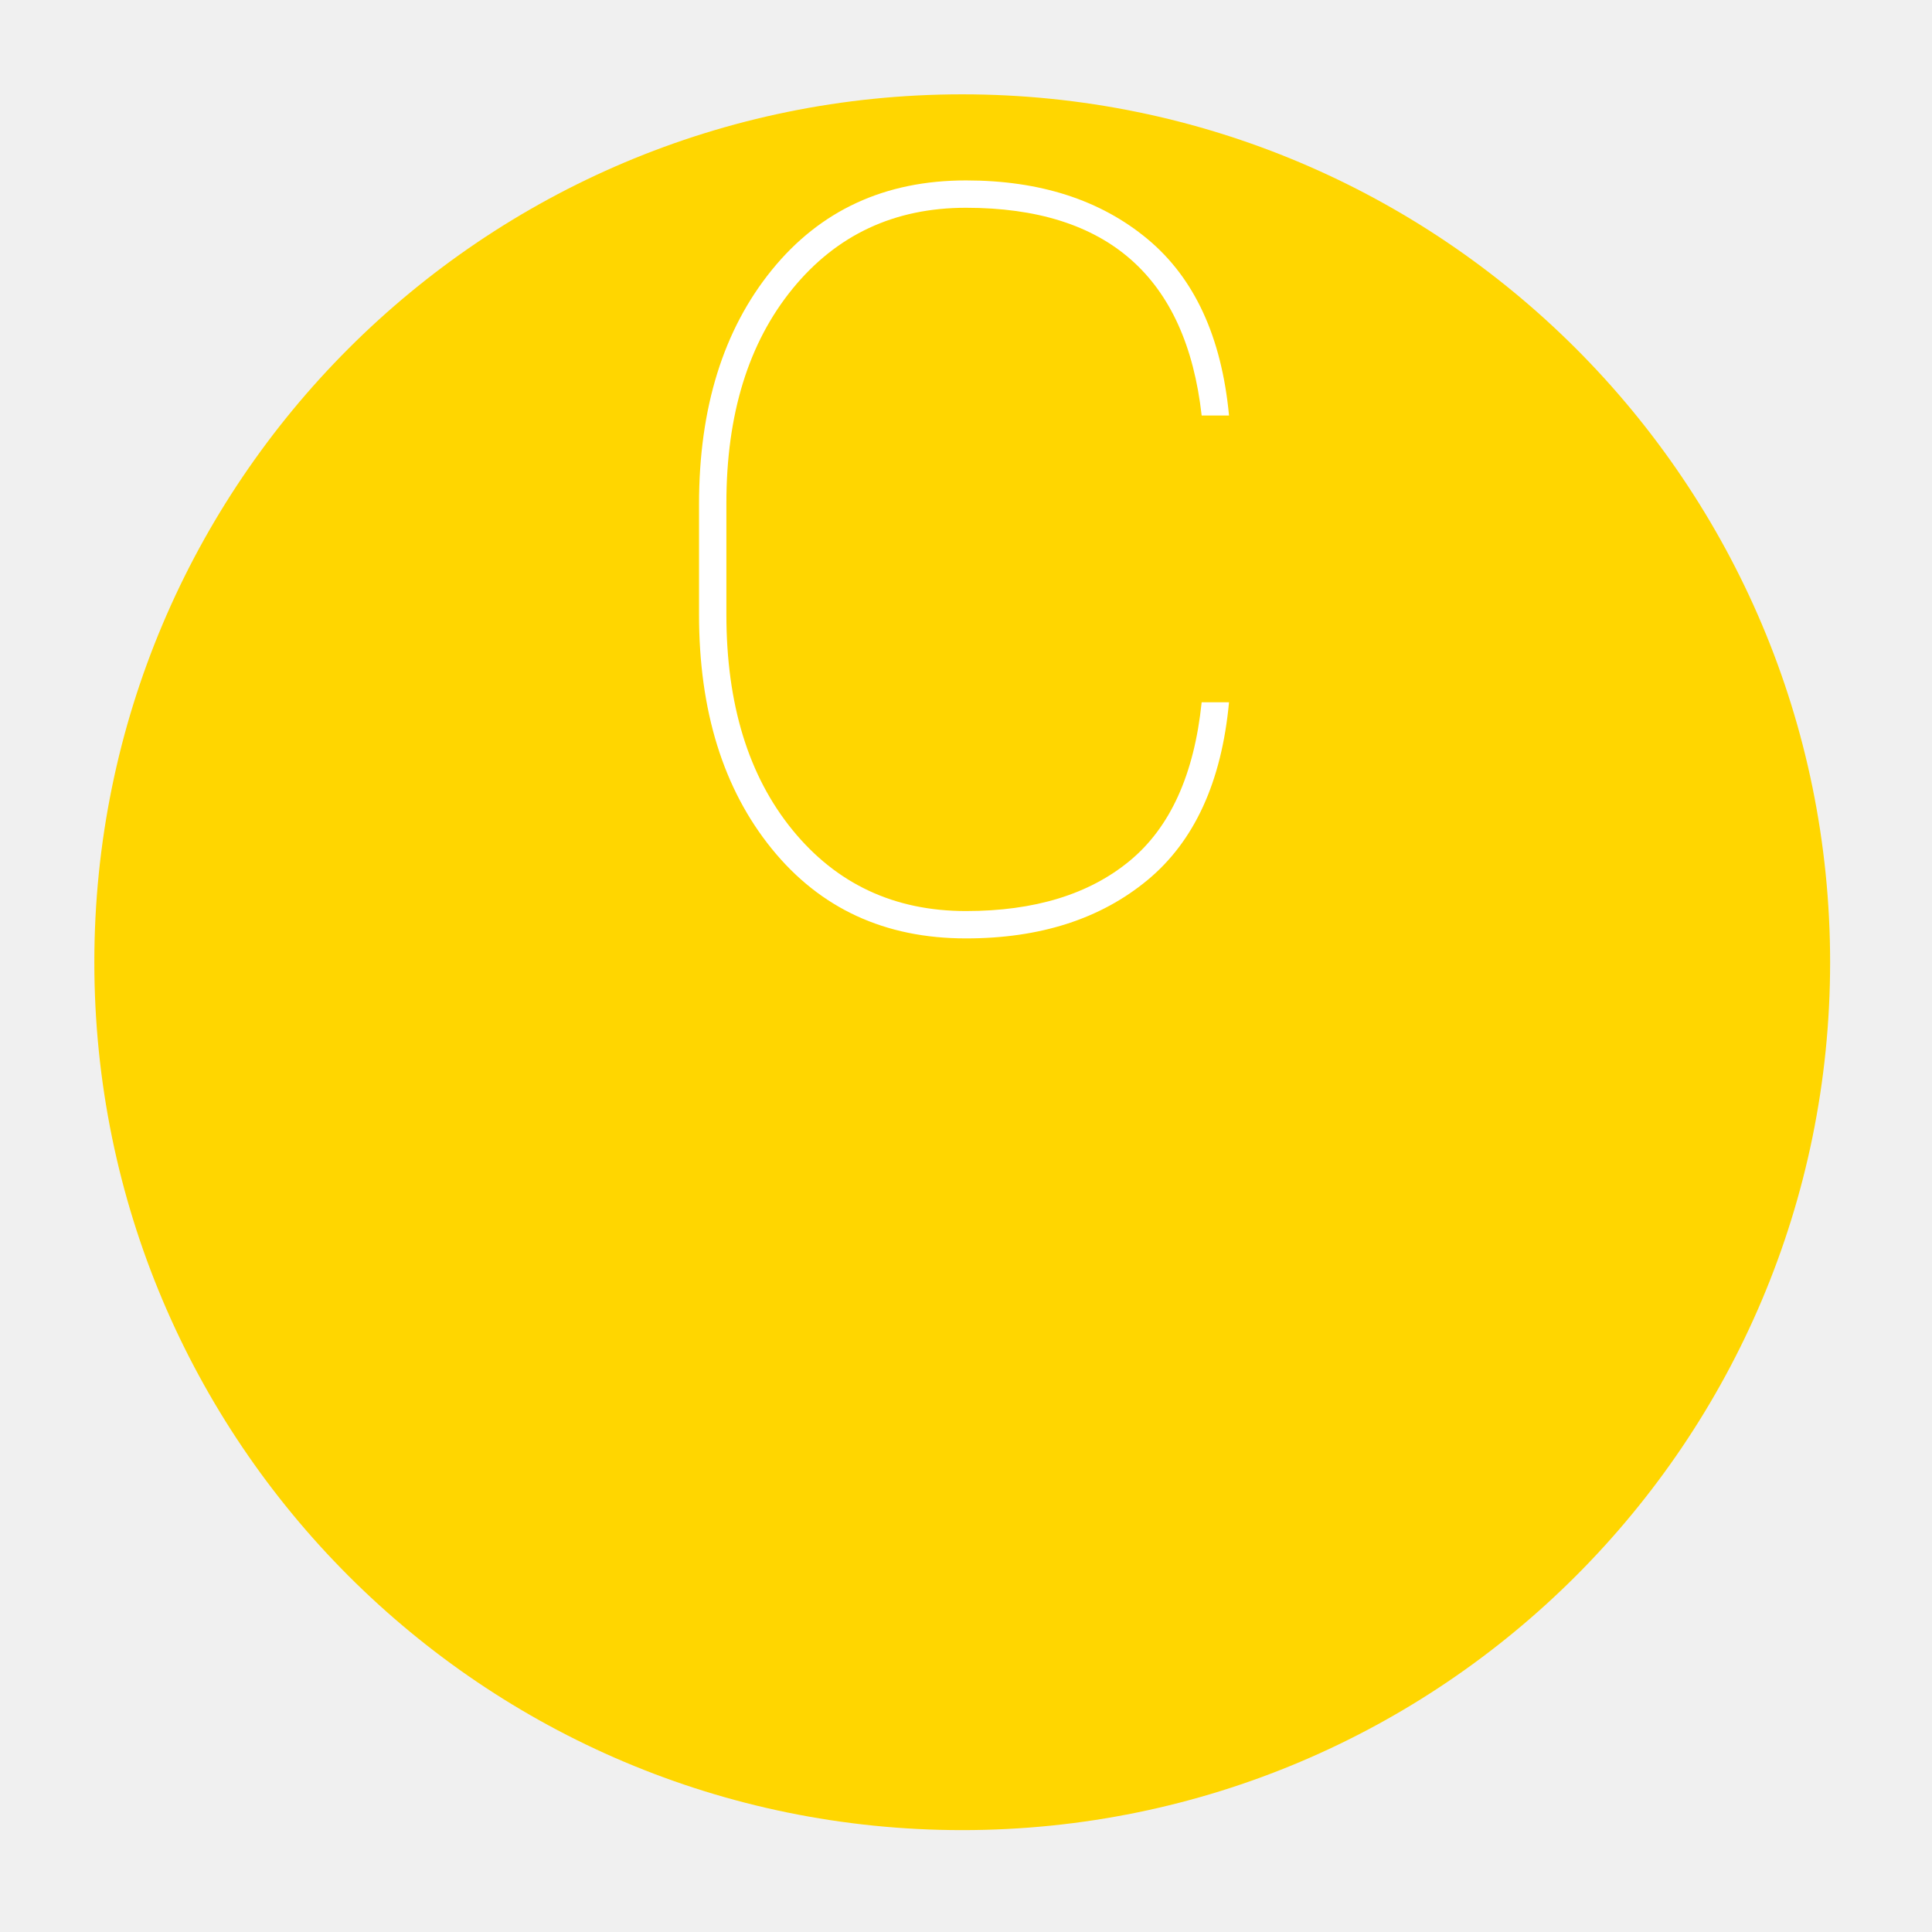
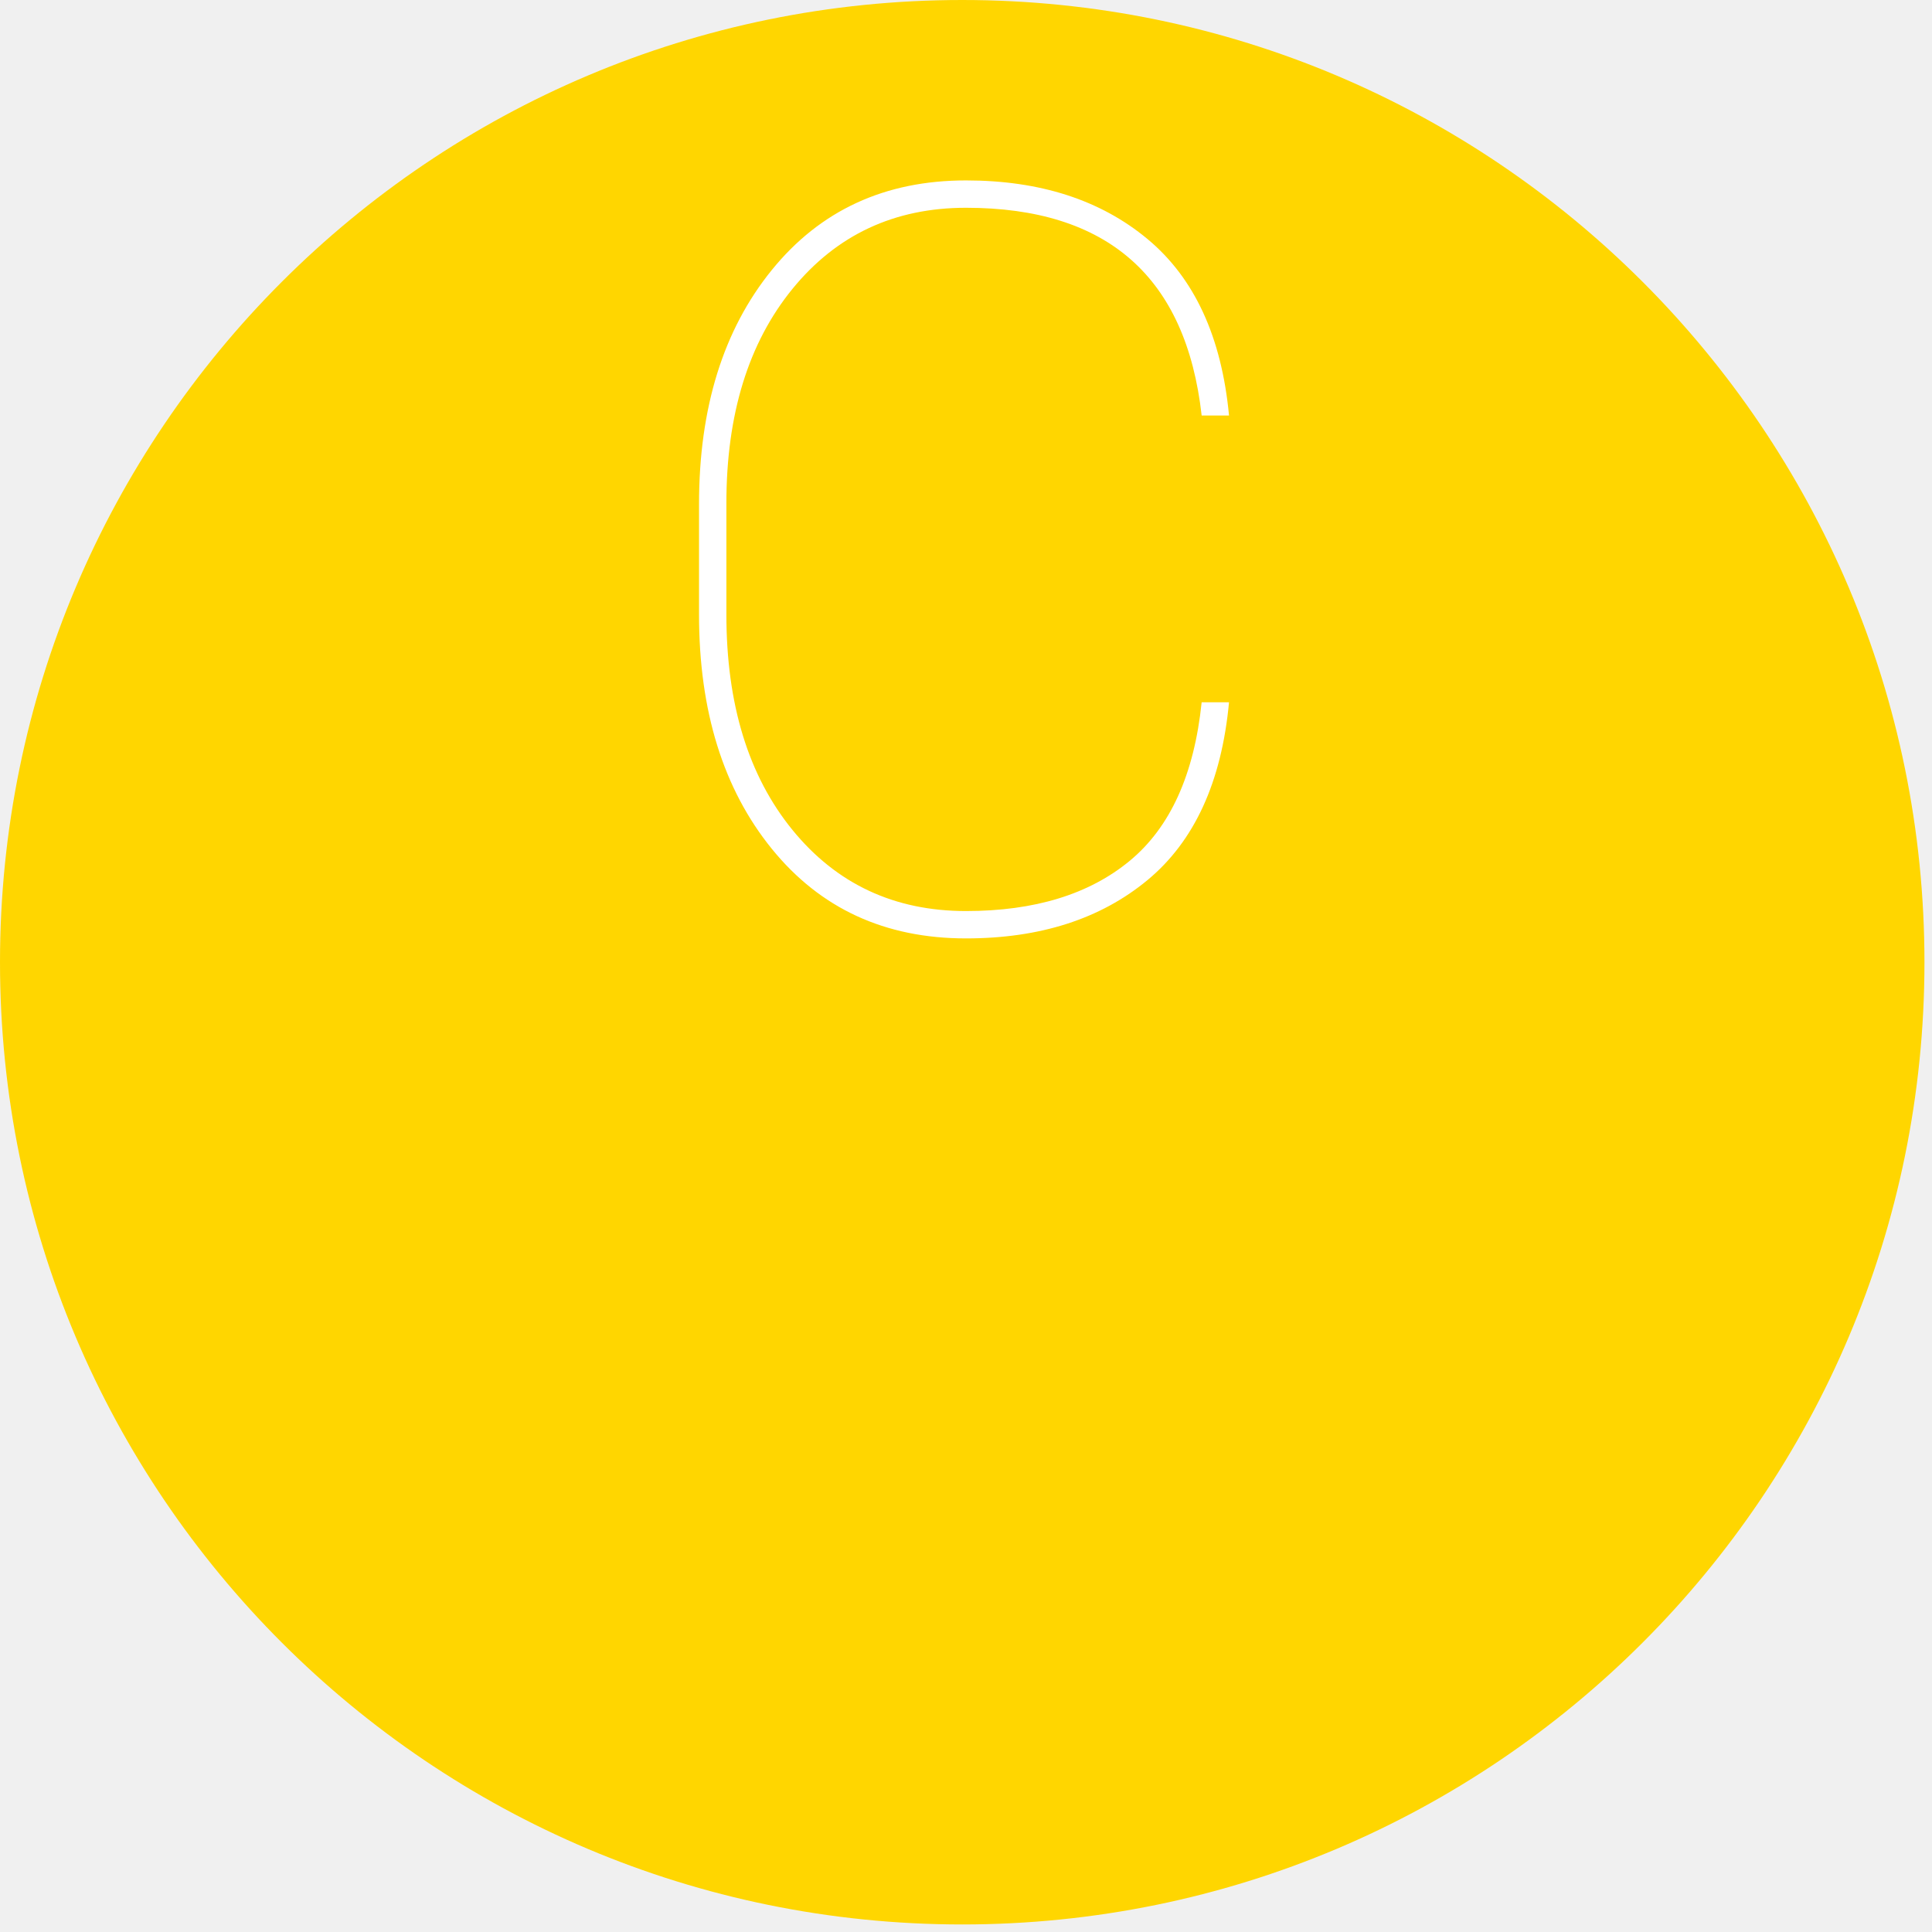
<svg xmlns="http://www.w3.org/2000/svg" width="532" height="532" viewBox="0 0 512 512">
-   <circle cx="255" cy="255" r="230" fill="#ffd600" />
+   <circle cx="255" cy="255" r="255" fill="#ffd600" />
  <text x="255" y="246" alignment-baseline="central" text-anchor="middle" fill="#fff" font-size="275" font-weight="100" font-family="Roboto">C</text>
</svg>
